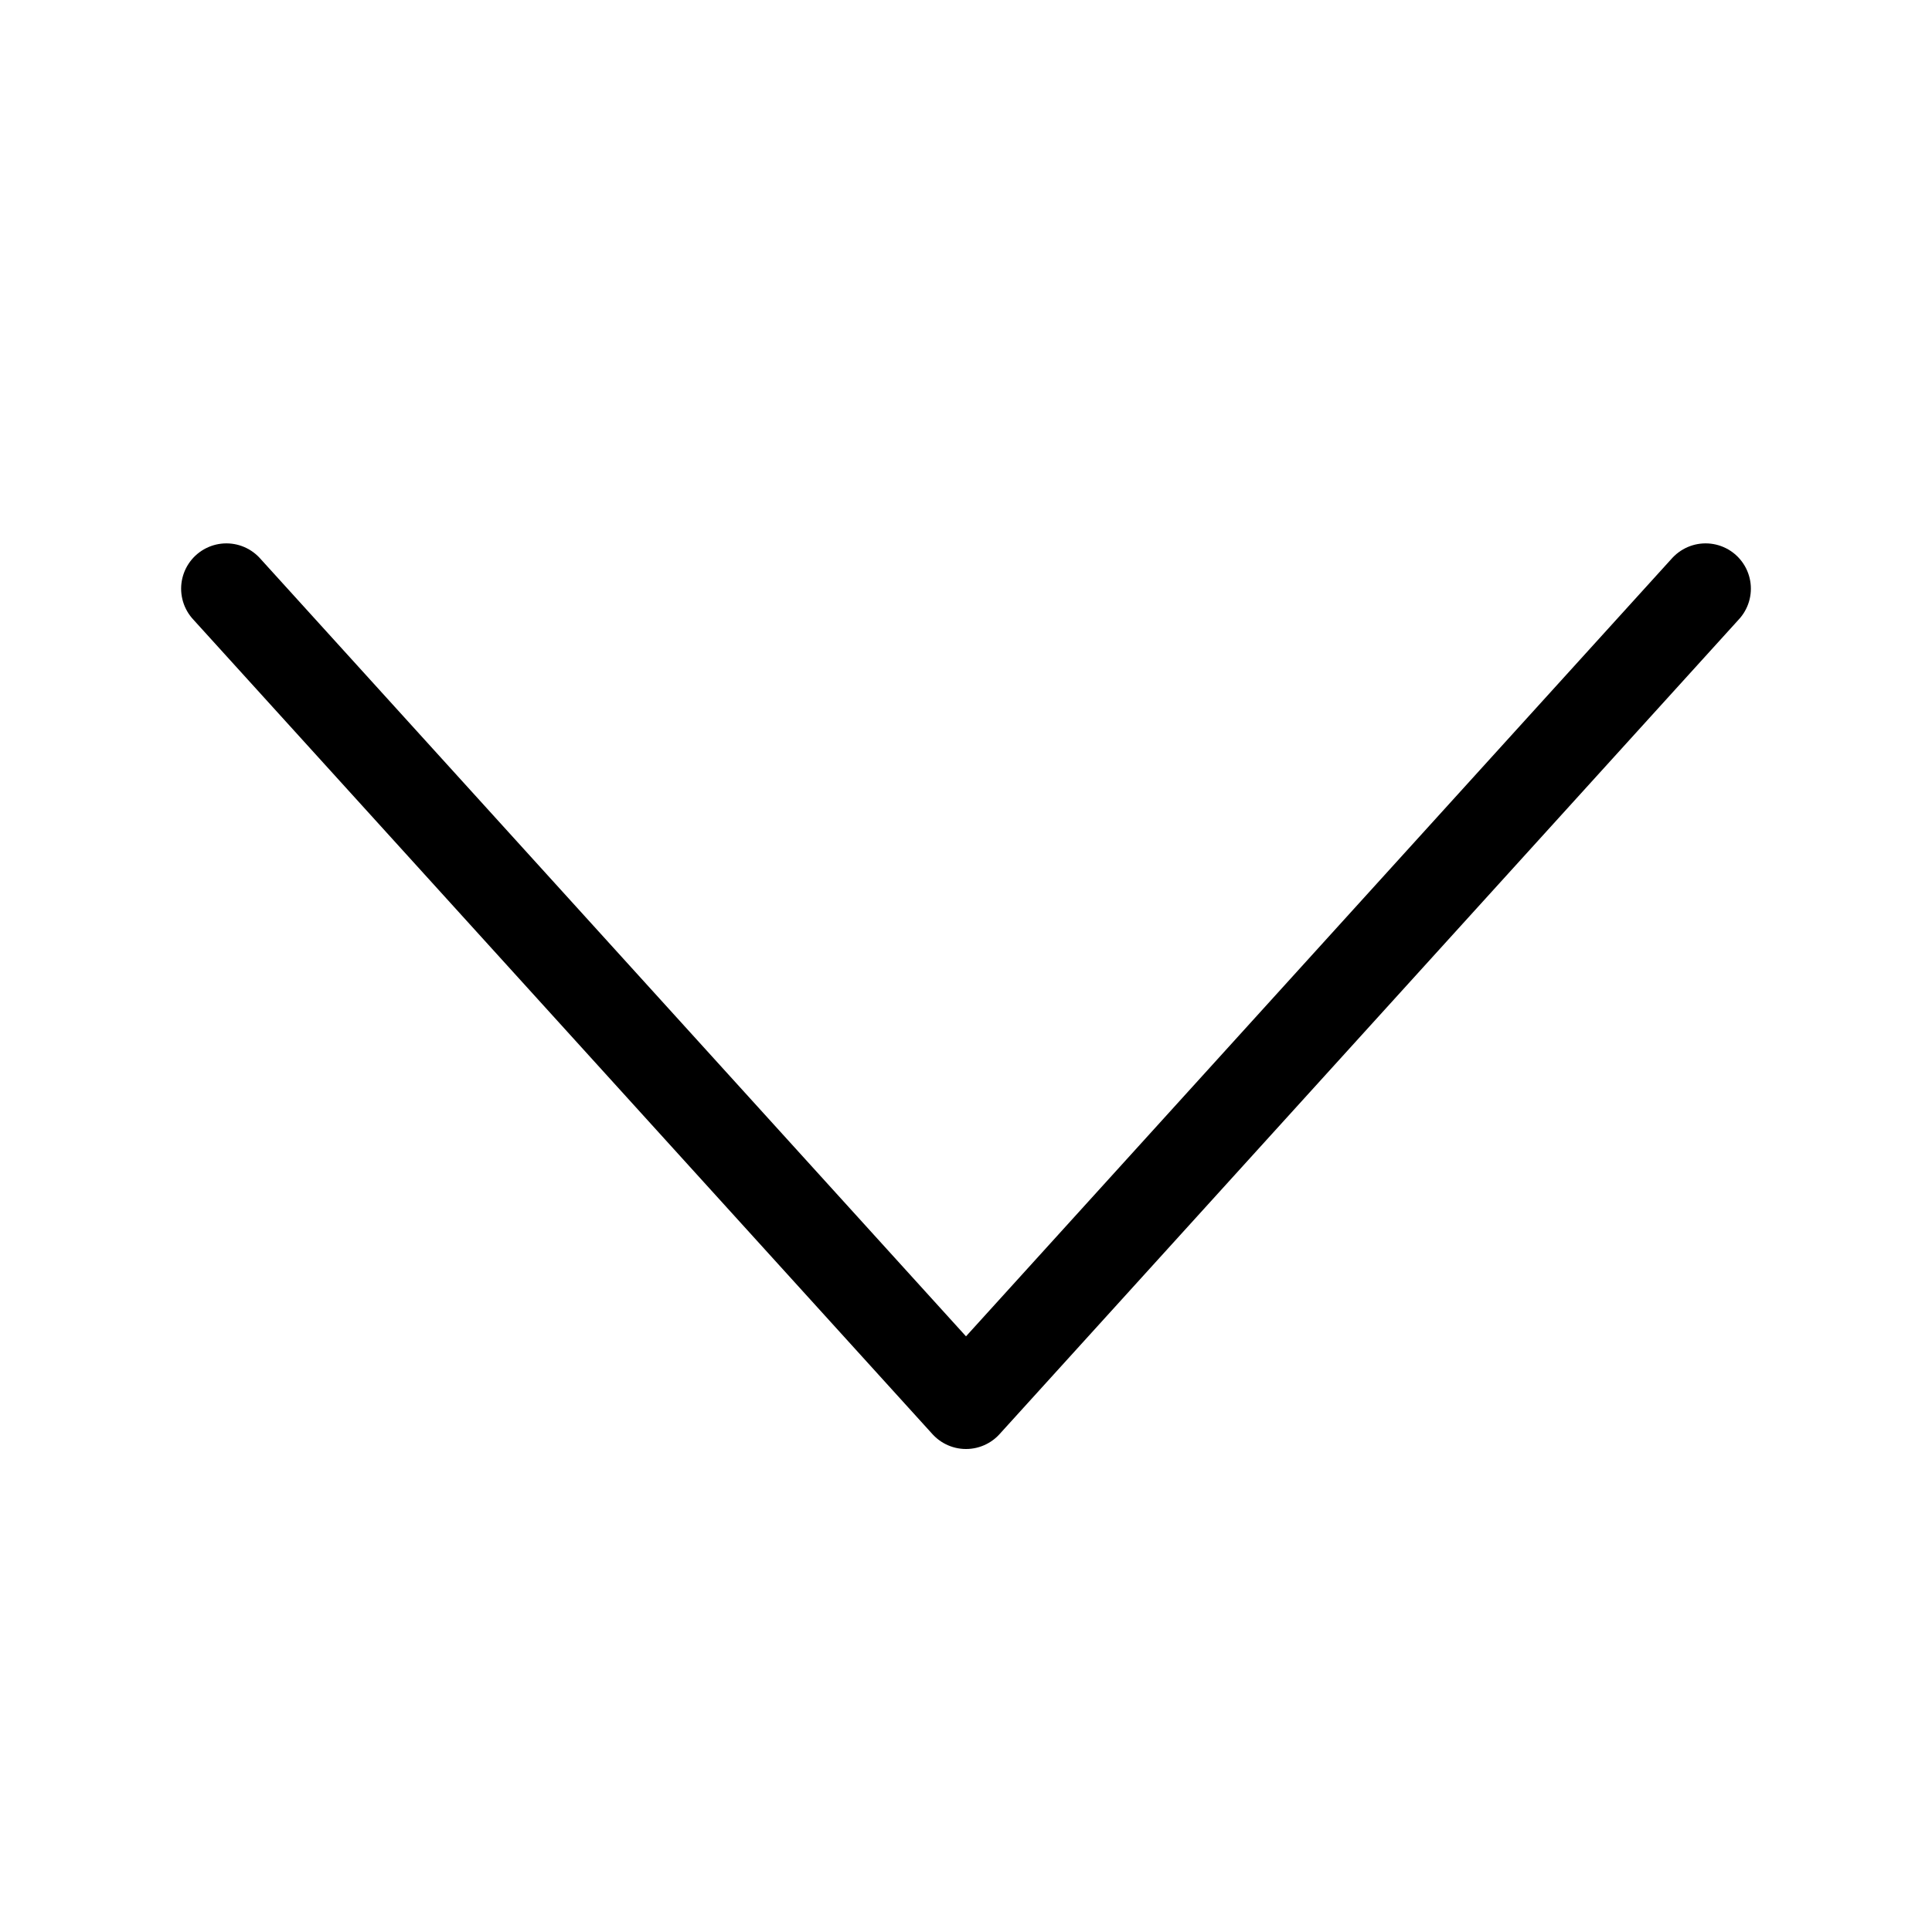
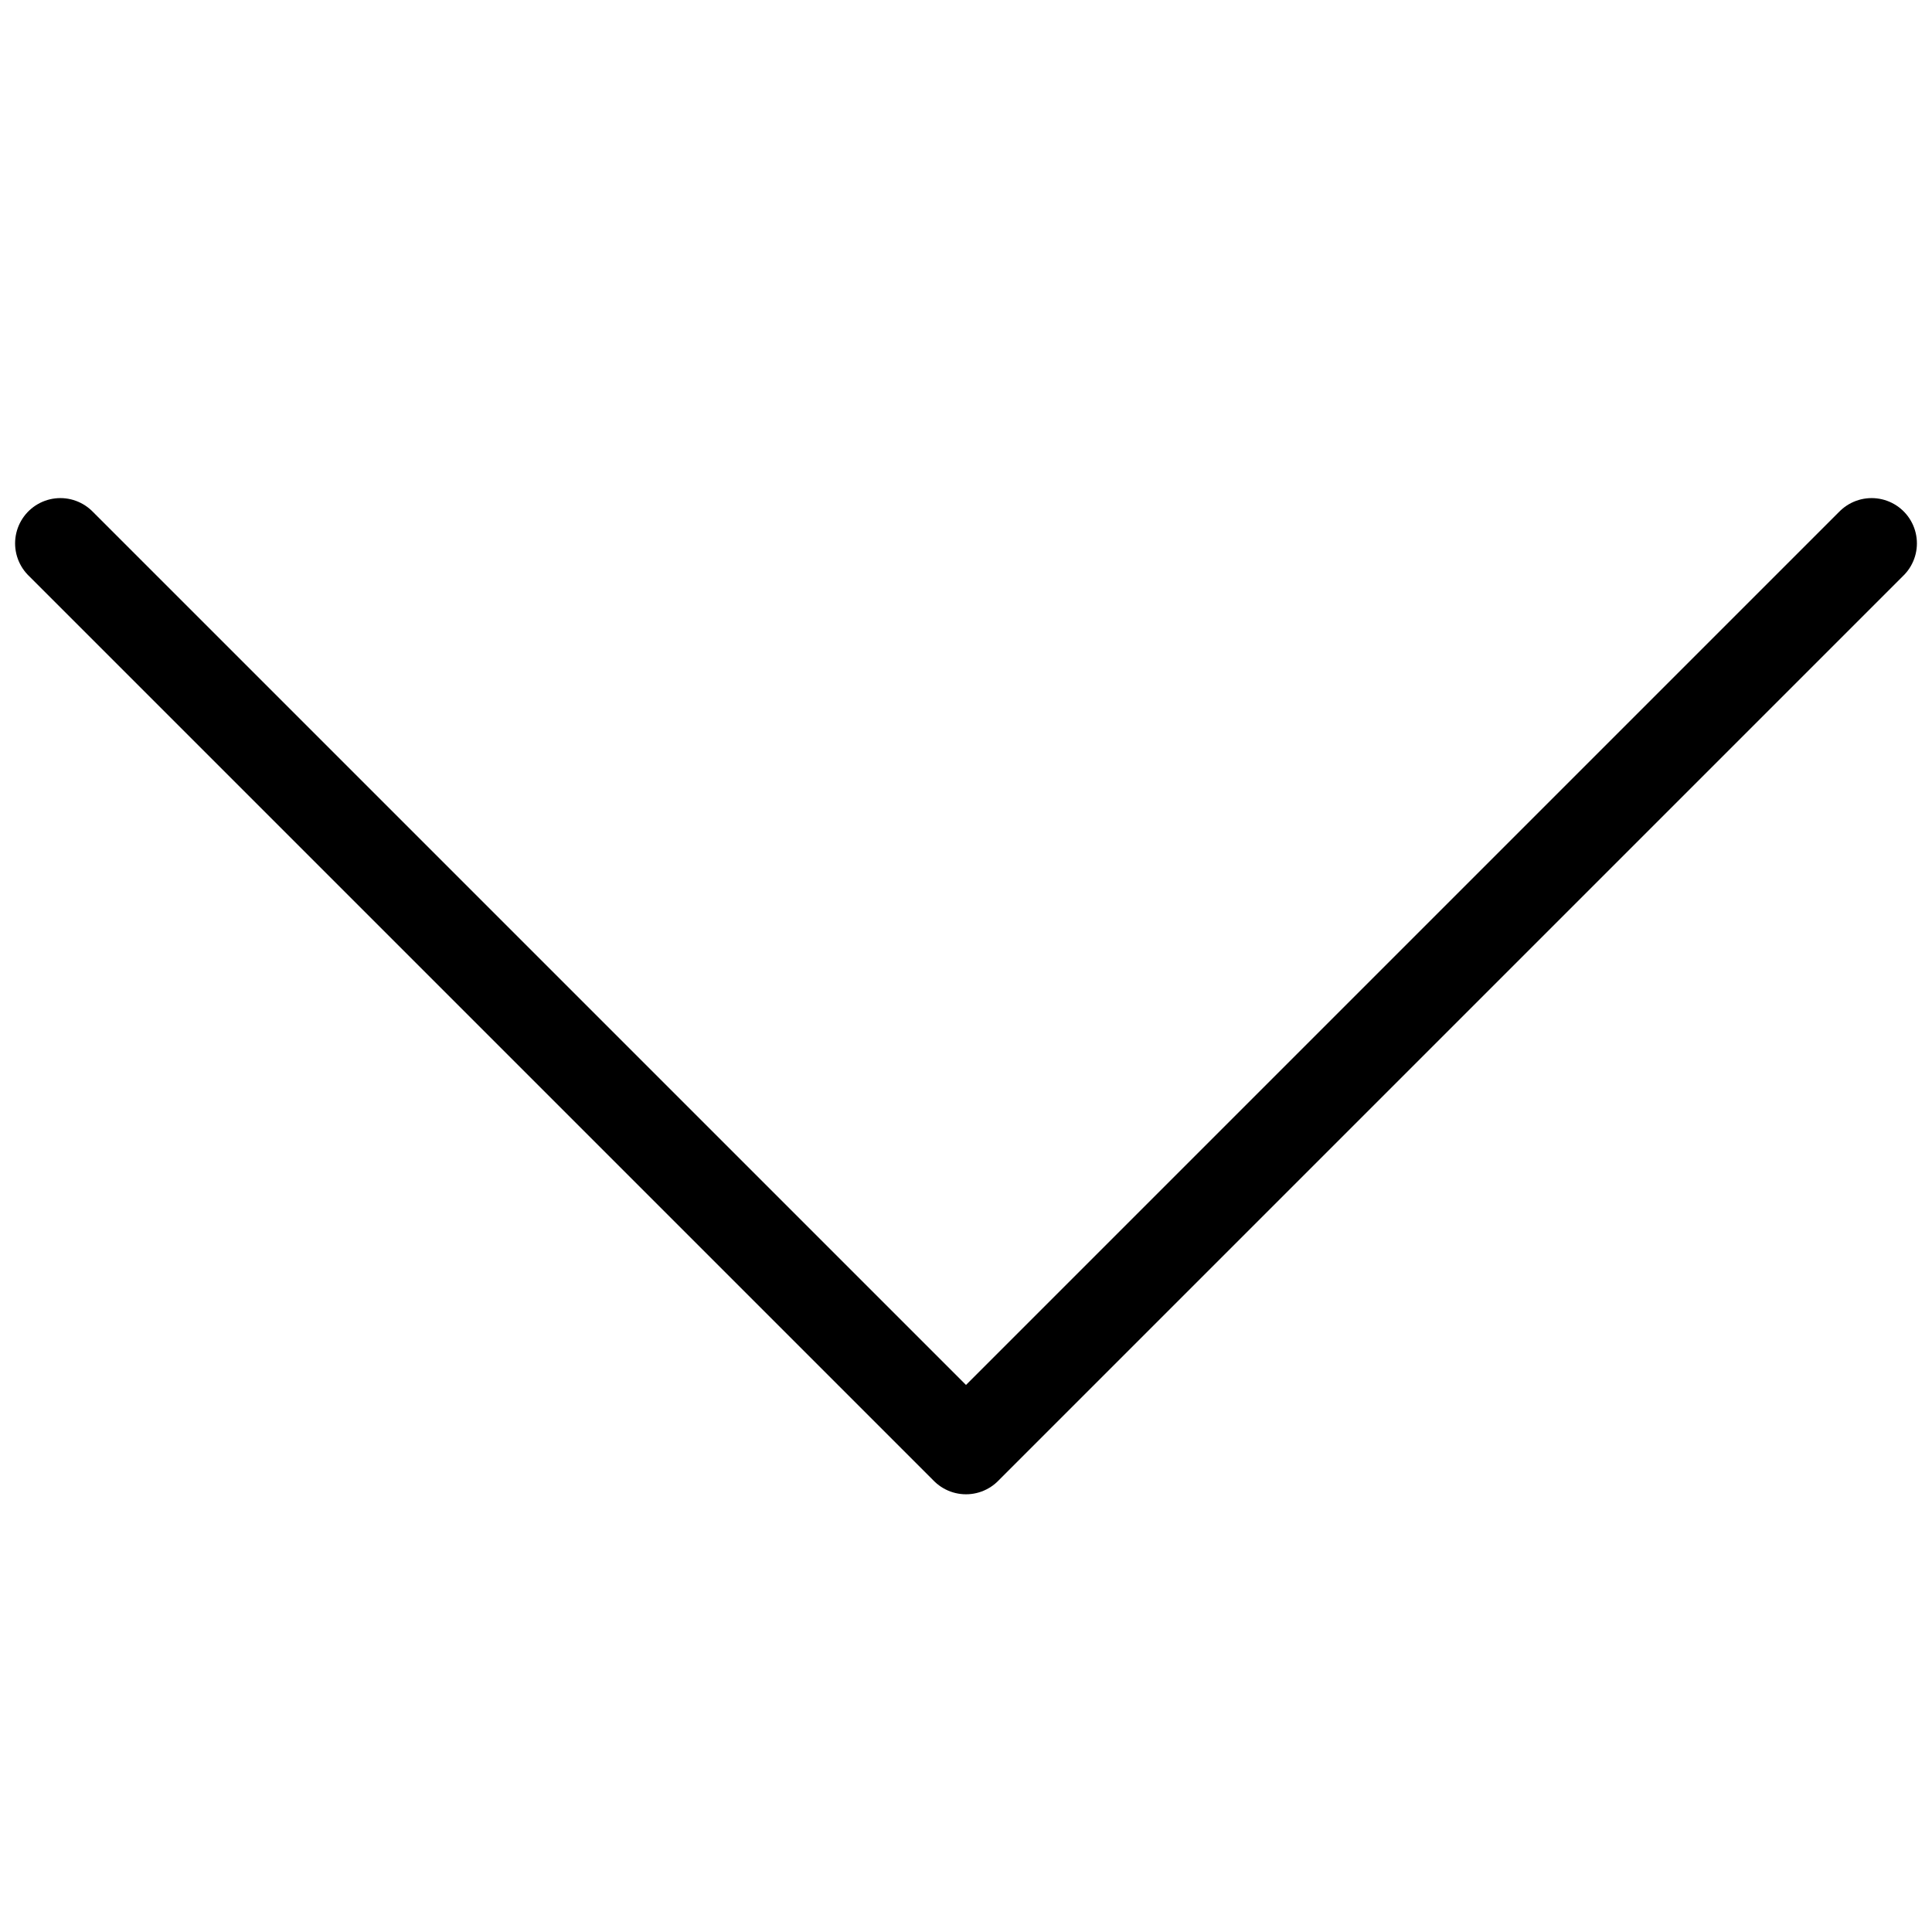
<svg xmlns="http://www.w3.org/2000/svg" width="32" height="32" viewBox="0 0 32 32" fill="none" data-fui-icon="true">
-   <path d="M3.75 9.75L16 23.25L28.25 9.75" stroke="currentColor" stroke-width="1.5" stroke-linecap="round" stroke-linejoin="round" />
+   <path d="M1 9L16 24L31 9" stroke="currentColor" stroke-width="1.5" stroke-linecap="round" stroke-linejoin="round" />
</svg>
